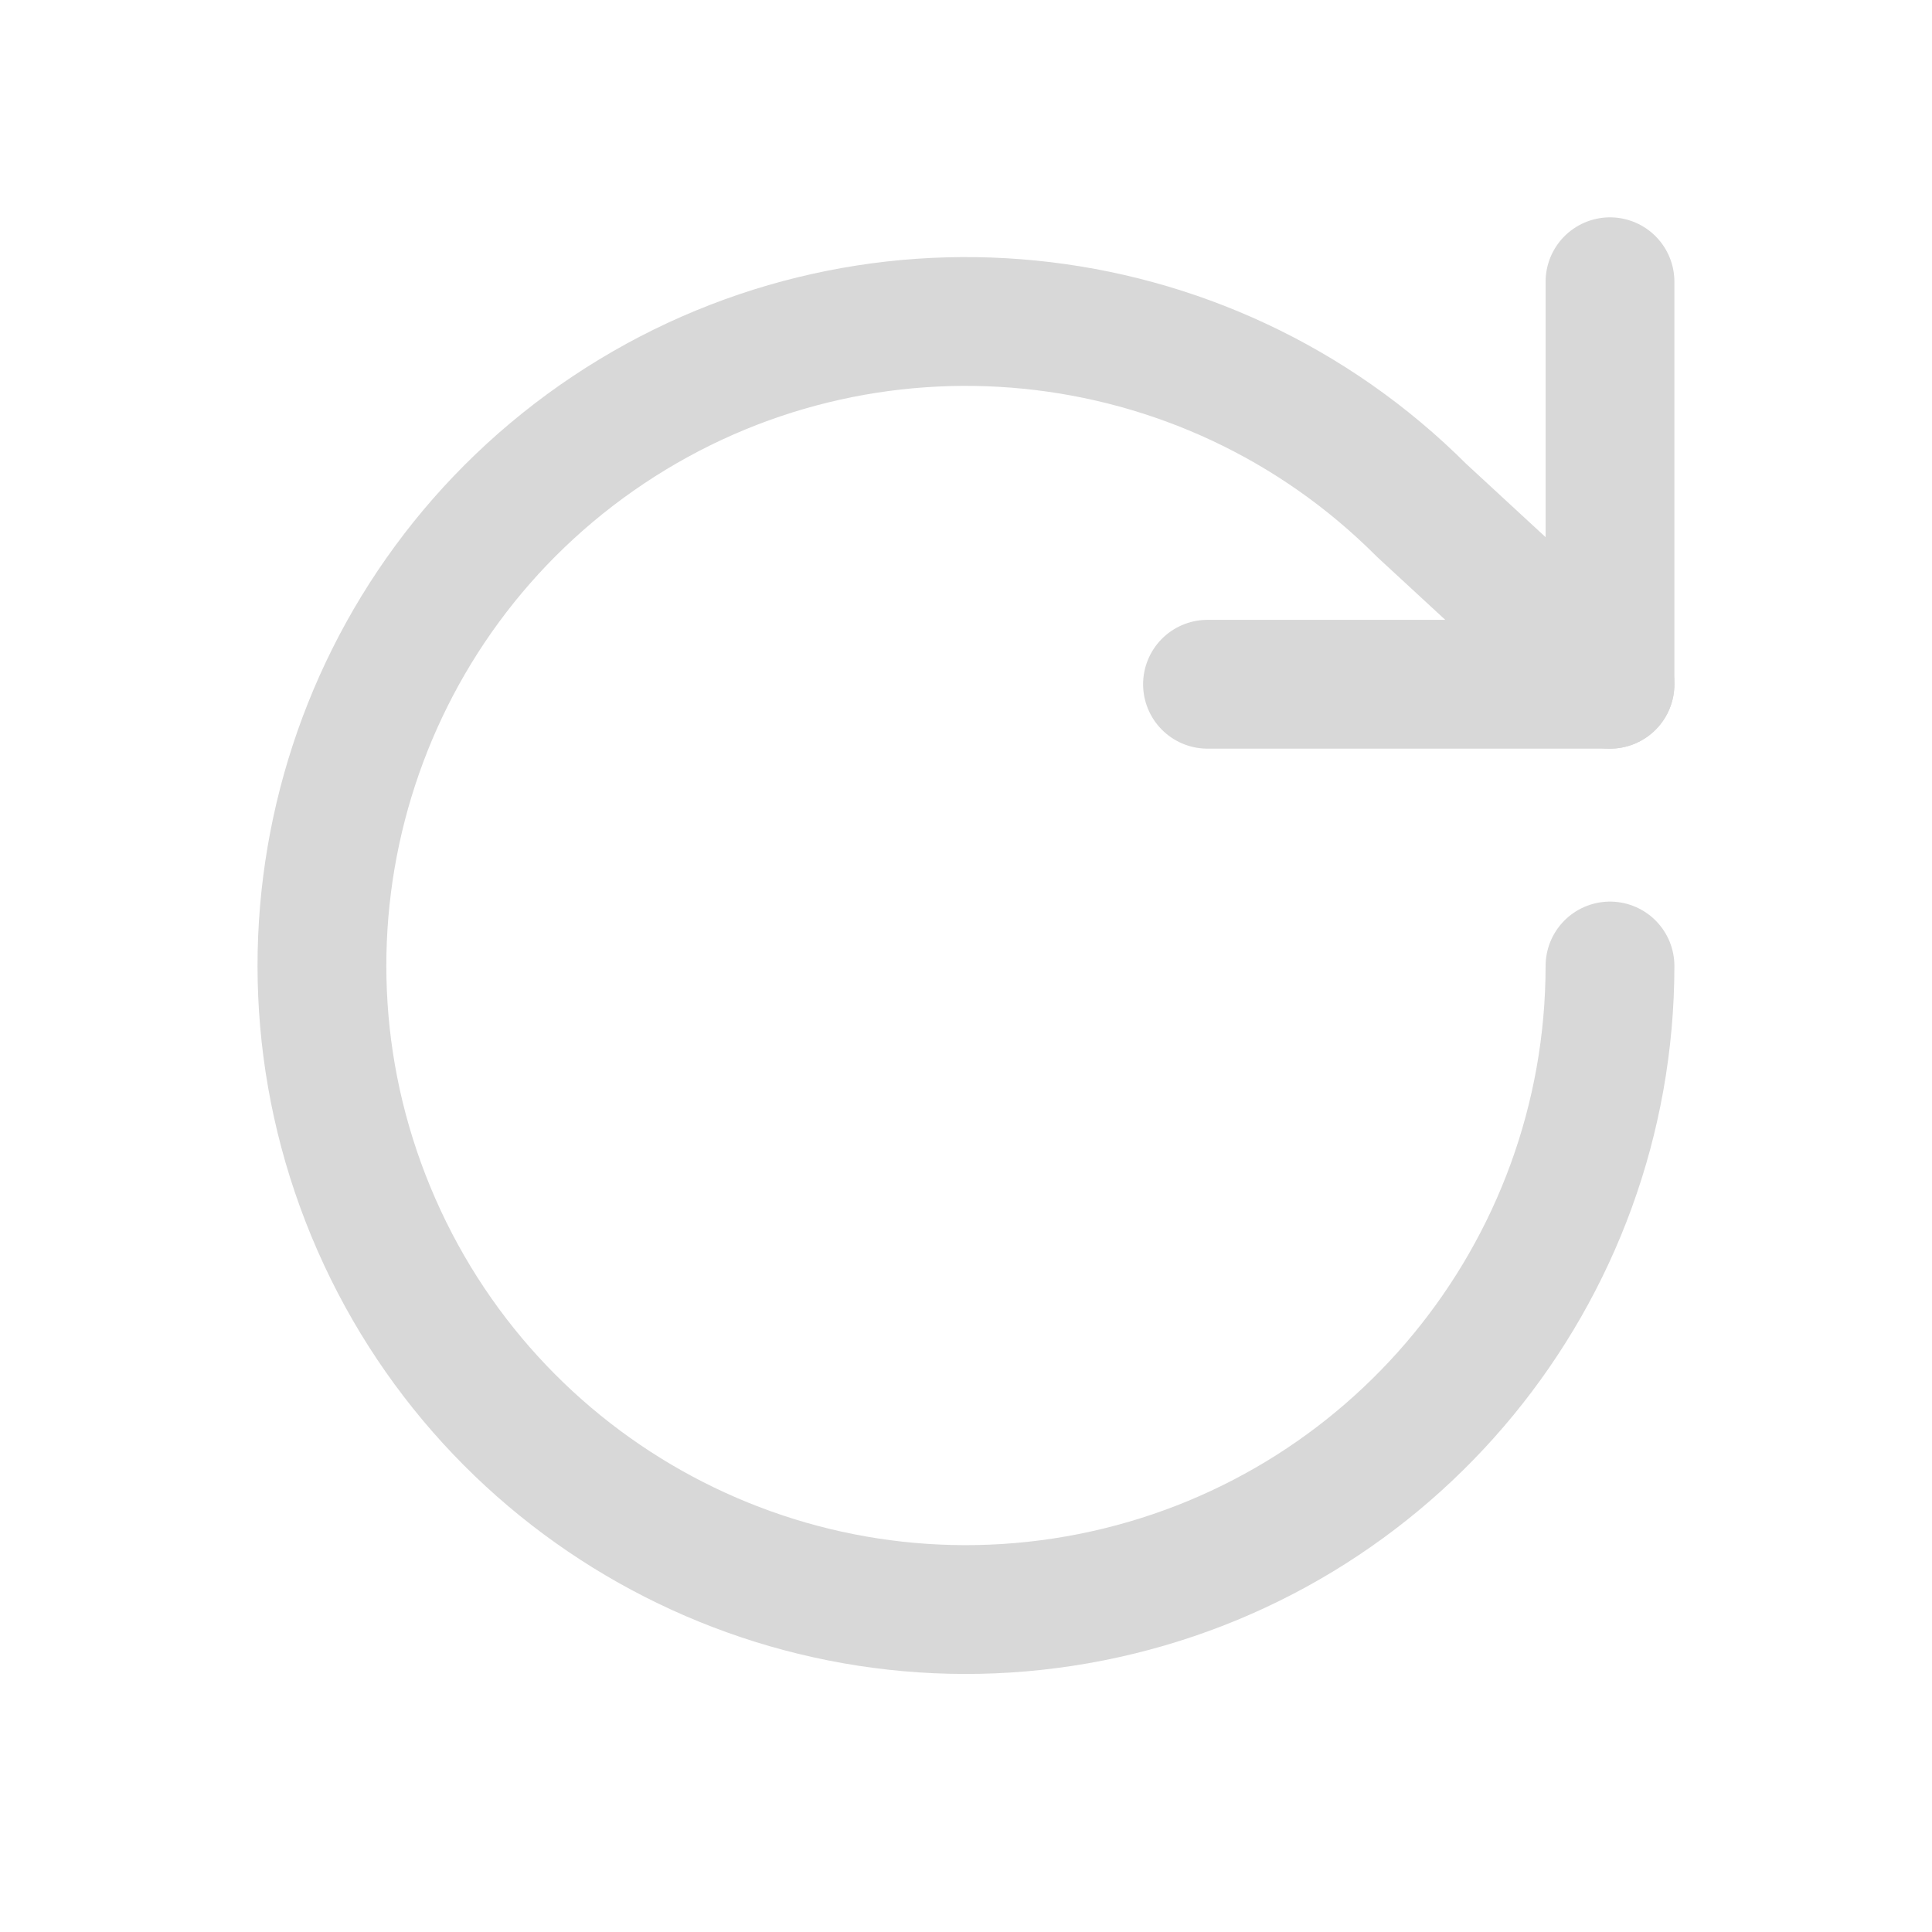
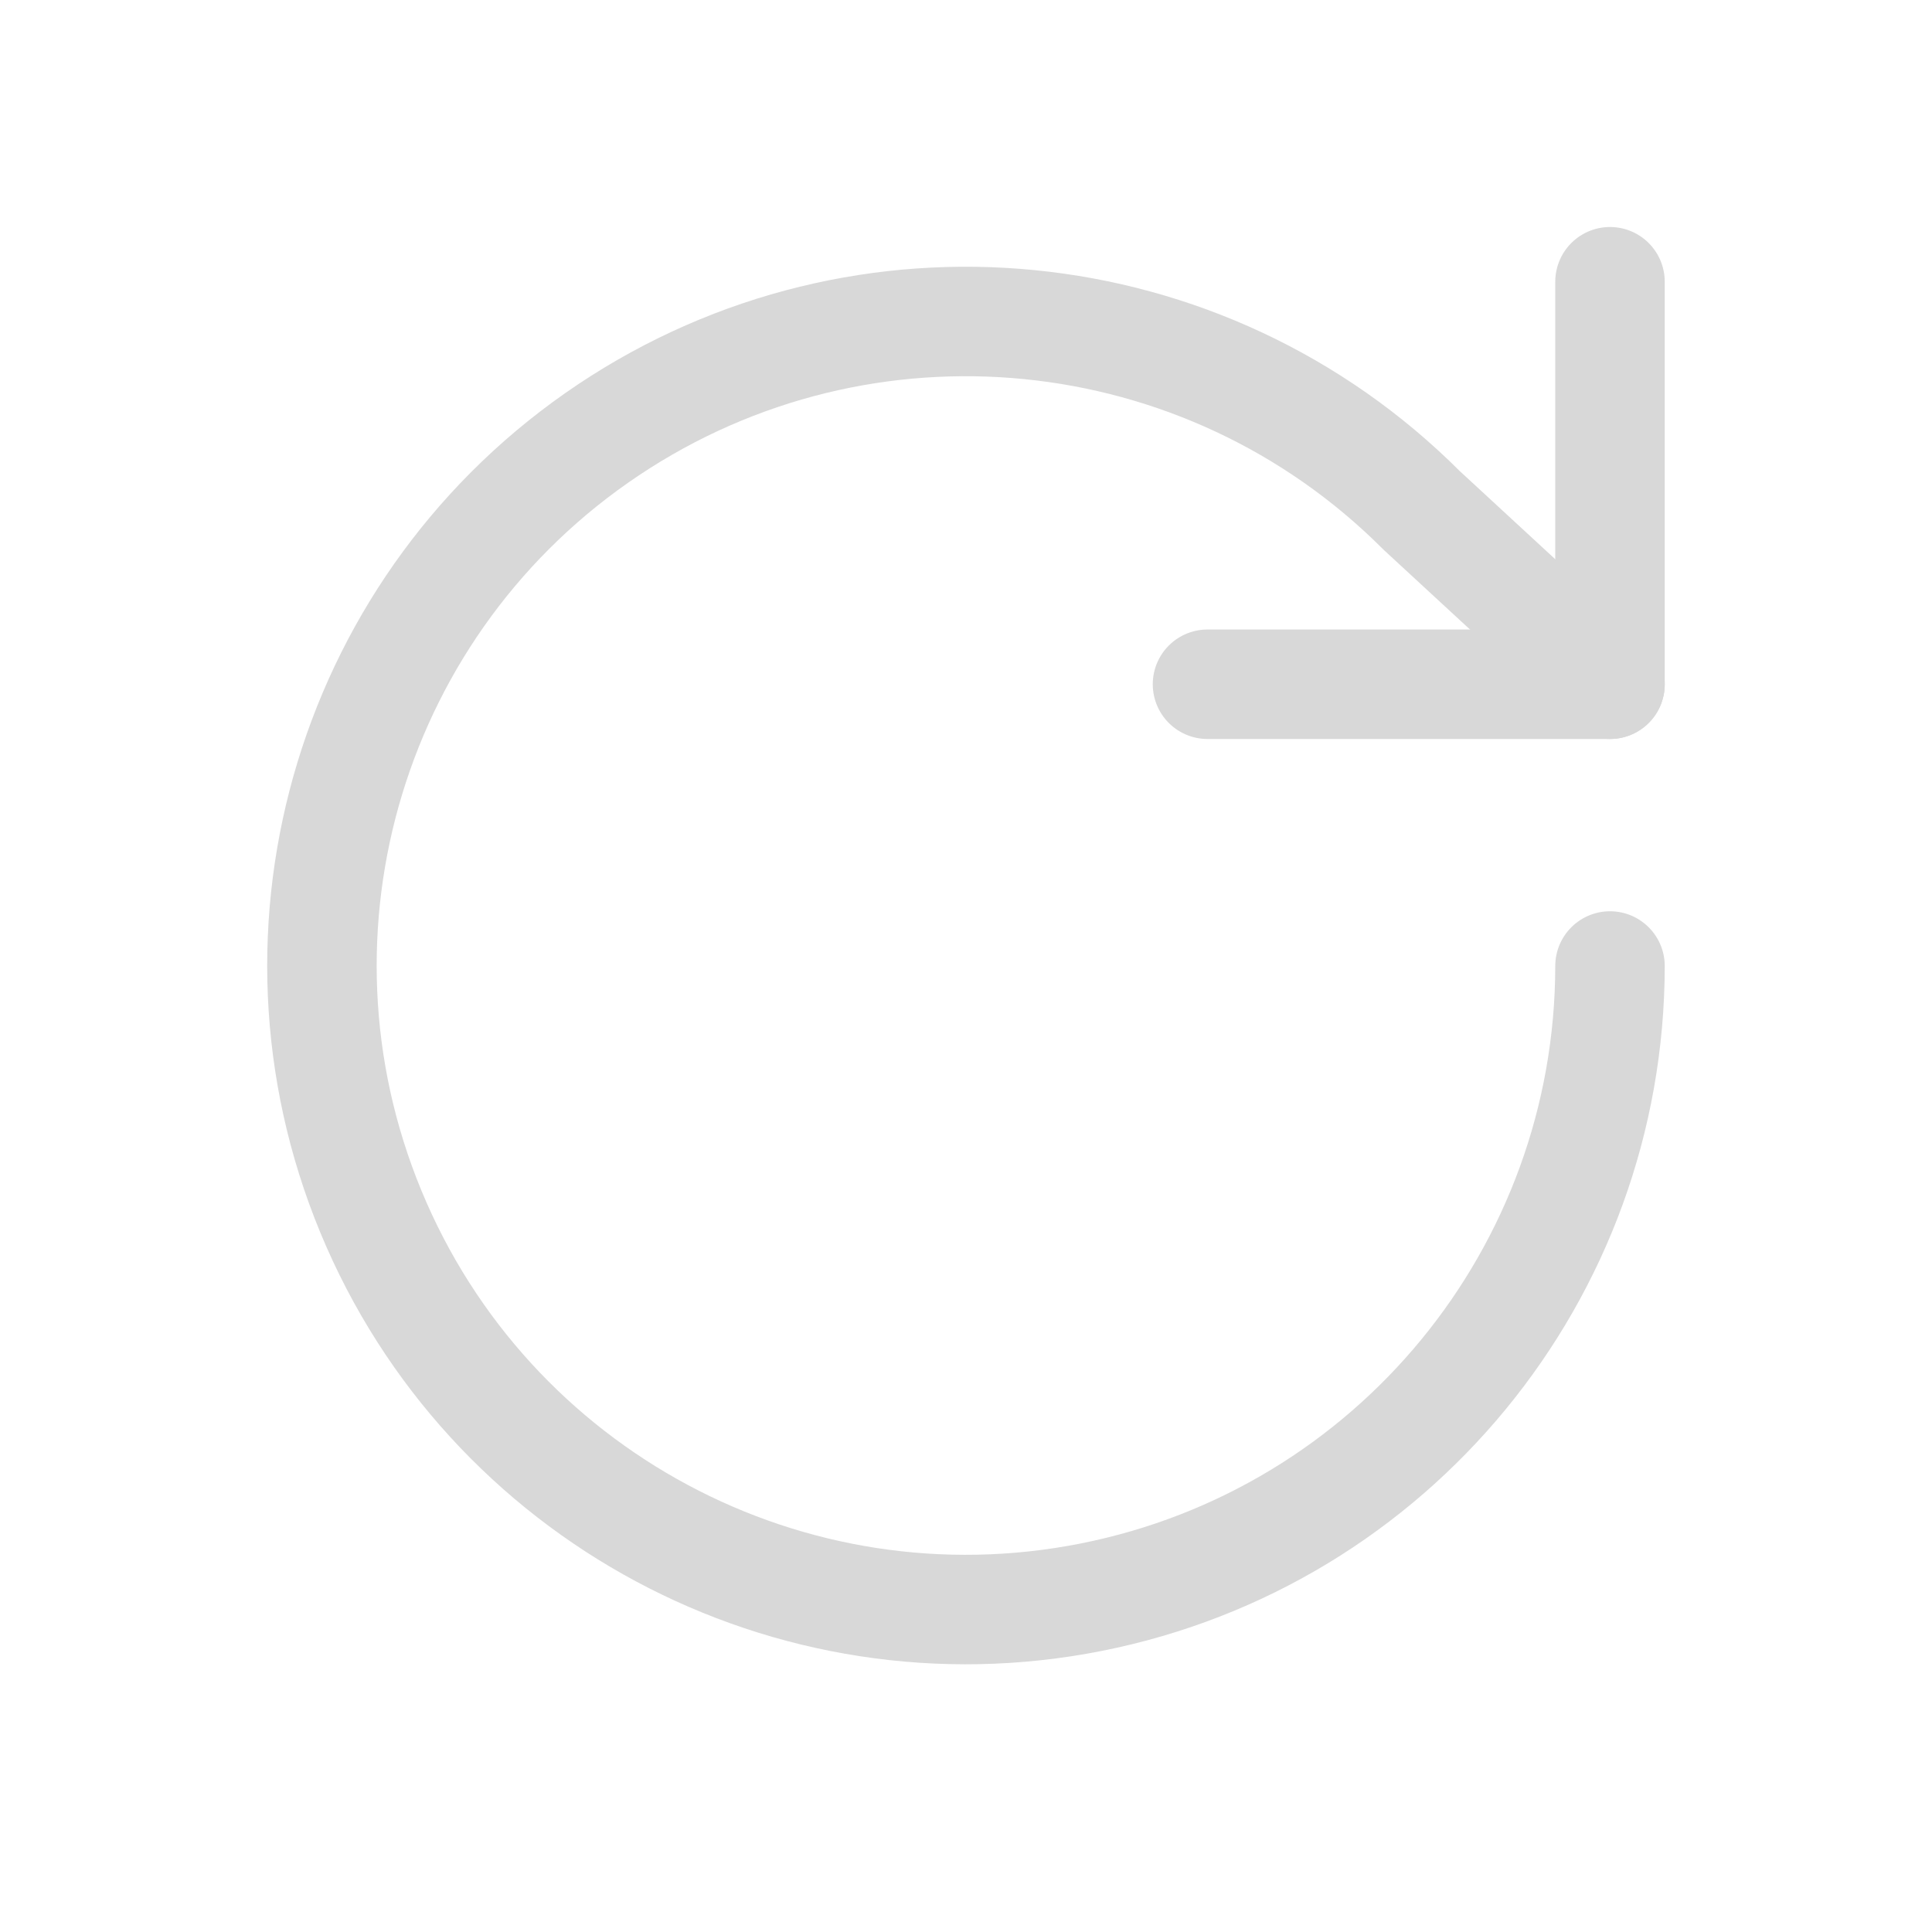
<svg xmlns="http://www.w3.org/2000/svg" width="24" height="24" viewBox="0 0 24 24">
  <g stroke-linecap="round" stroke-linejoin="round">
-     <path fill="none" stroke="#D8D8D8" stroke-width="1.6" d="M20 12a8 8 0 1 1-2.34-5.66L20 8.5" />
-     <path fill="none" stroke="#D8D8D8" stroke-width="1.6" d="M20 3.5v5h-5" />
+     <path fill="none" stroke="#D8D8D8" stroke-width="1.36" d="M20 12a8 8 0 1 1-2.34-5.66L20 8.5" />
+     <path fill="none" stroke="#D8D8D8" stroke-width="1.36" d="M20 3.5v5h-5" />
  </g>
</svg>
